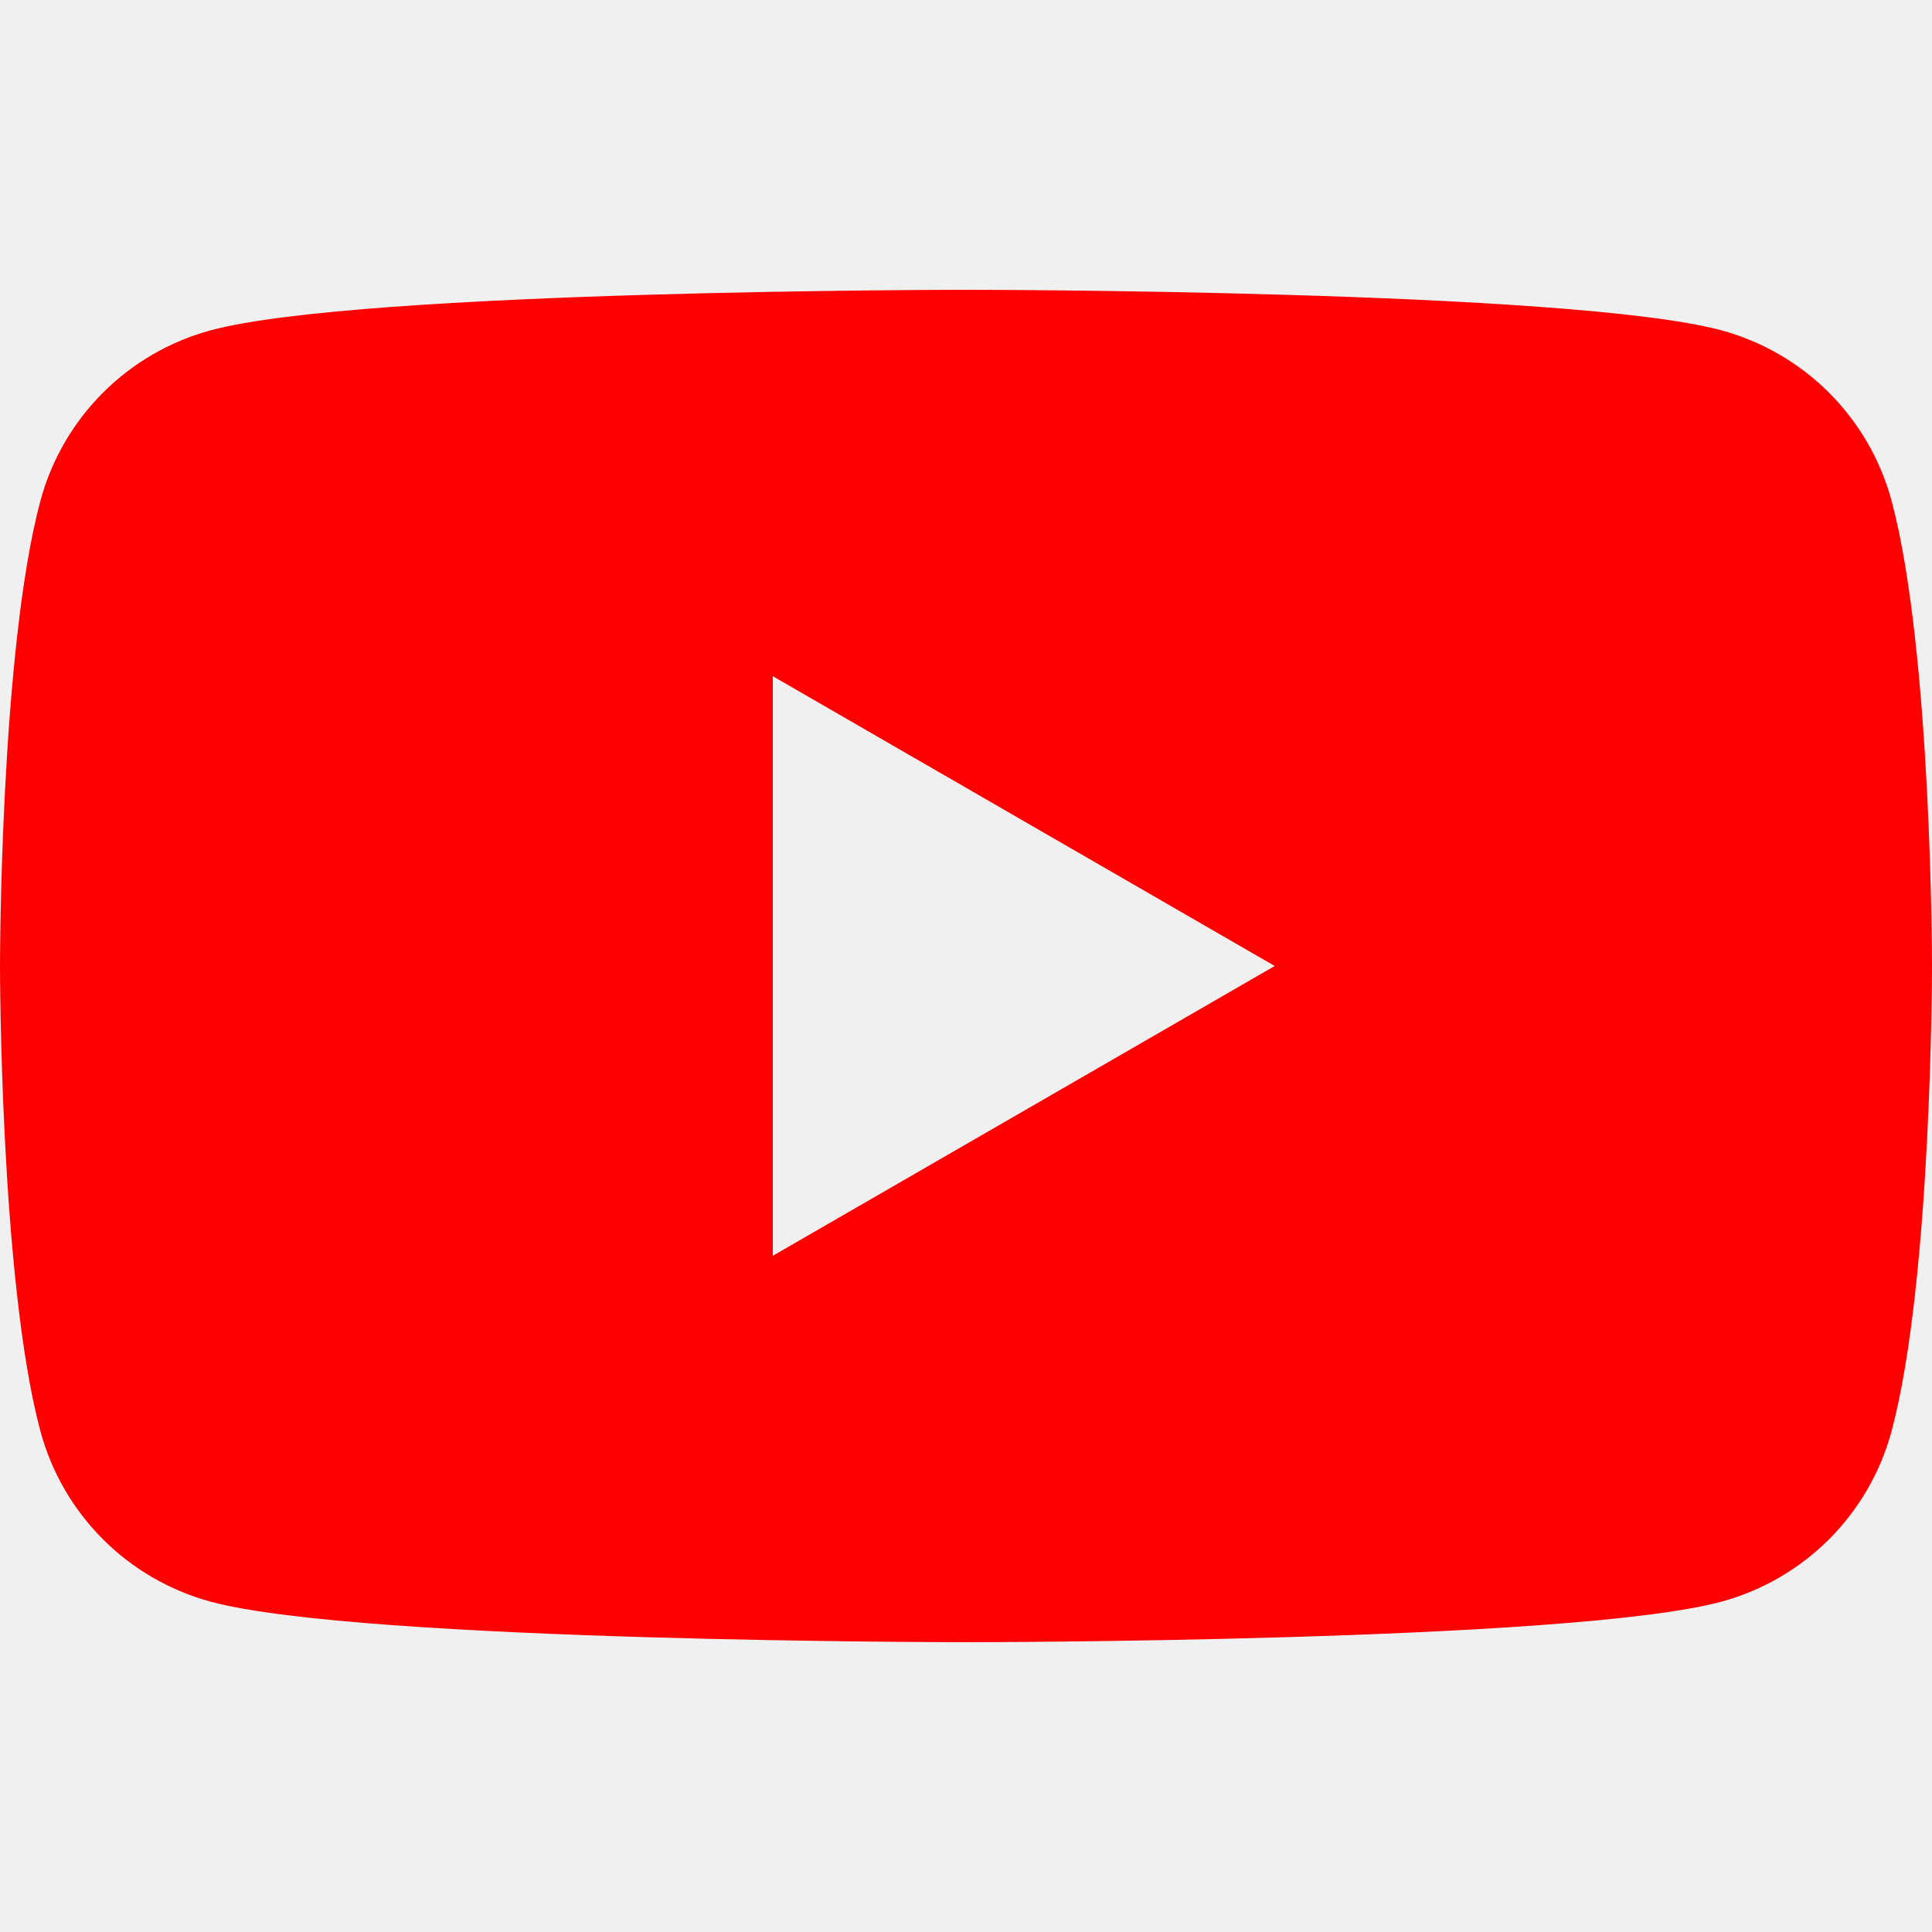
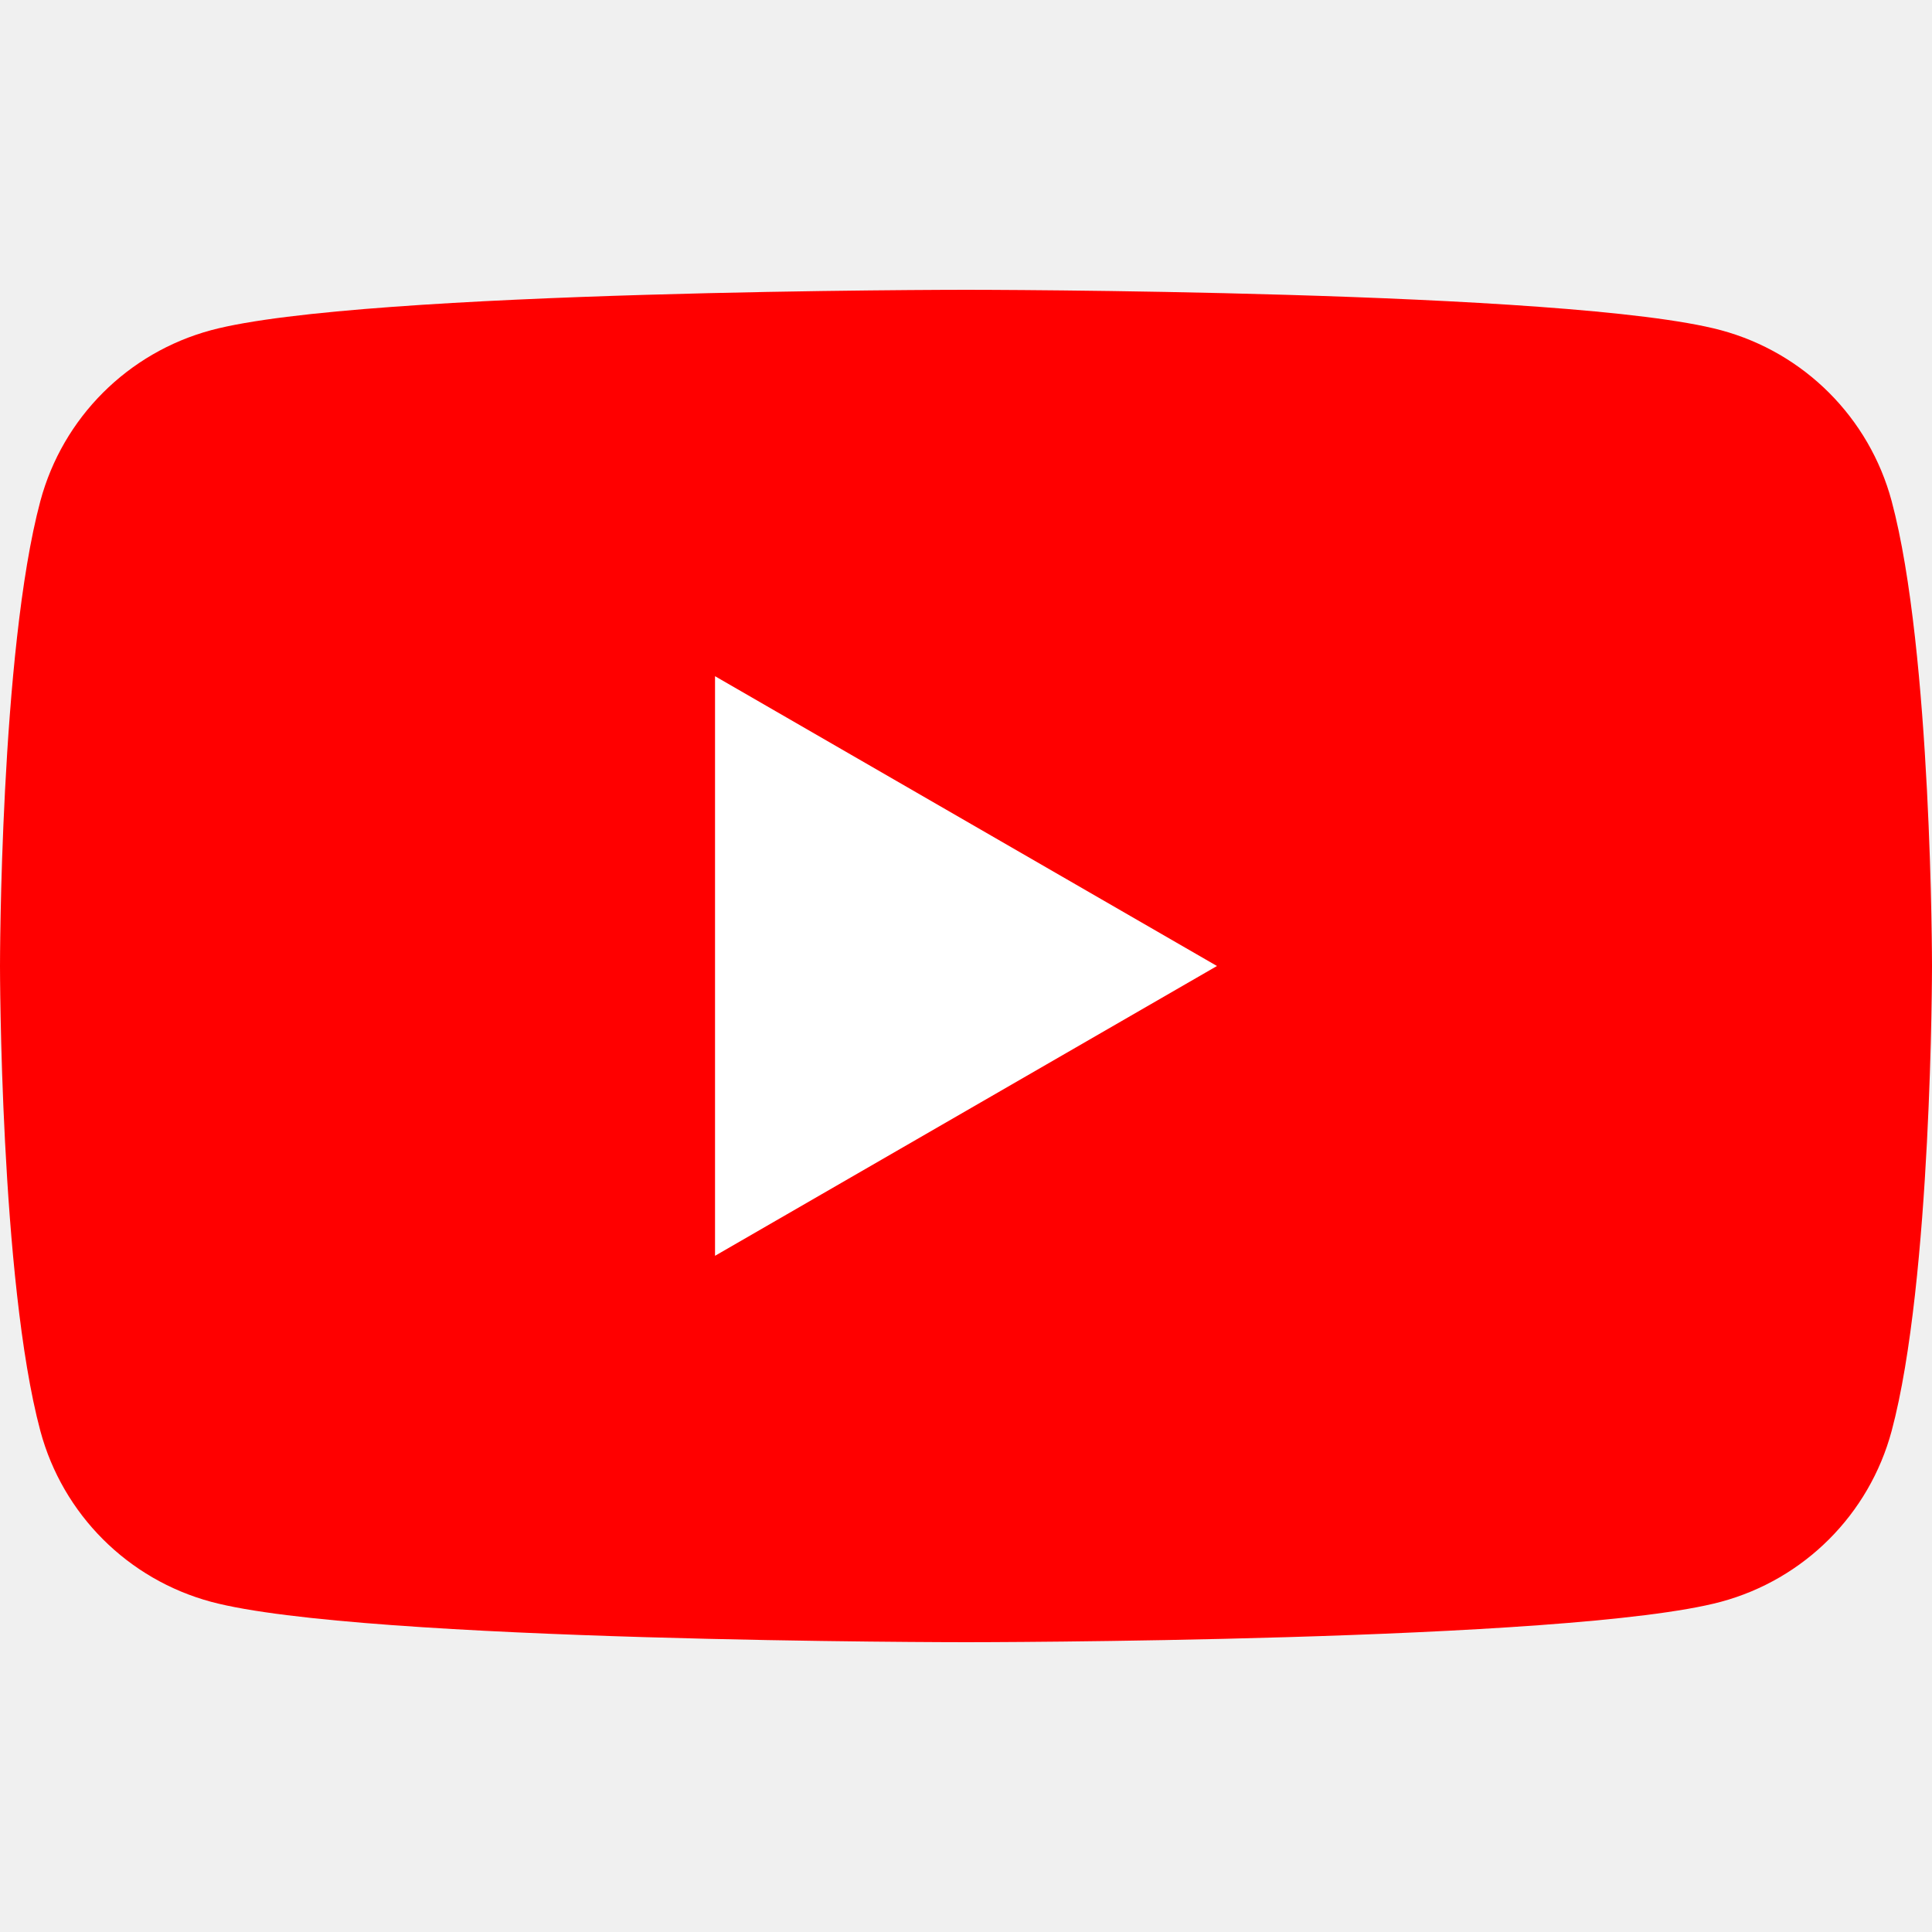
<svg xmlns="http://www.w3.org/2000/svg" id="colour" viewBox="0 0 1024 1024">
  <defs>
    <style>
      .cls-1 {
+         fill: #fff;
+       }
+ 
+       .cls-2 {
        fill: red;
      }
    </style>
  </defs>
-   <path class="cls-1" d="M1002.6,265.53c-11.88-44.16-46.37-78.65-90.53-90.53-79.86-21.4-400.07-21.4-400.07-21.4,0,0-320.21,0-400.07,21.4-44.16,11.88-78.65,46.37-90.53,90.53C0,345.39,0,512,0,512c0,0,0,166.61,21.4,246.47,11.88,44.16,46.37,78.65,90.53,90.53,79.86,21.4,400.07,21.4,400.07,21.4,0,0,320.21,0,400.07-21.4,44.16-11.88,78.65-46.37,90.53-90.53,21.4-79.86,21.4-246.47,21.4-246.47,0,0,0-166.61-21.4-246.47ZM409.6,665.6V358.4l266.03,153.6-266.03,153.6Z" />
+   <path class="cls-2" d="M1024,512s0,166.61-21.4,246.47c-11.88,44.16-46.37,78.65-90.53,90.53-79.86,21.4-400.07,21.4-400.07,21.4,0,0-320.21,0-400.07-21.4-44.16-11.88-78.65-46.37-90.53-90.53C0,678.61,0,512,0,512c0,0,0-166.61,21.4-246.47,11.88-44.16,46.37-78.65,90.53-90.53,79.86-21.4,400.07-21.4,400.07-21.4,0,0,320.21,0,400.07,21.4,44.16,11.88,78.65,46.37,90.53,90.53,21.4,79.86,21.4,246.47,21.4,246.47Z" />
+   <polygon class="cls-1" points="645.02 512 378.98 665.6 378.98 358.4 645.02 512" />
</svg>
